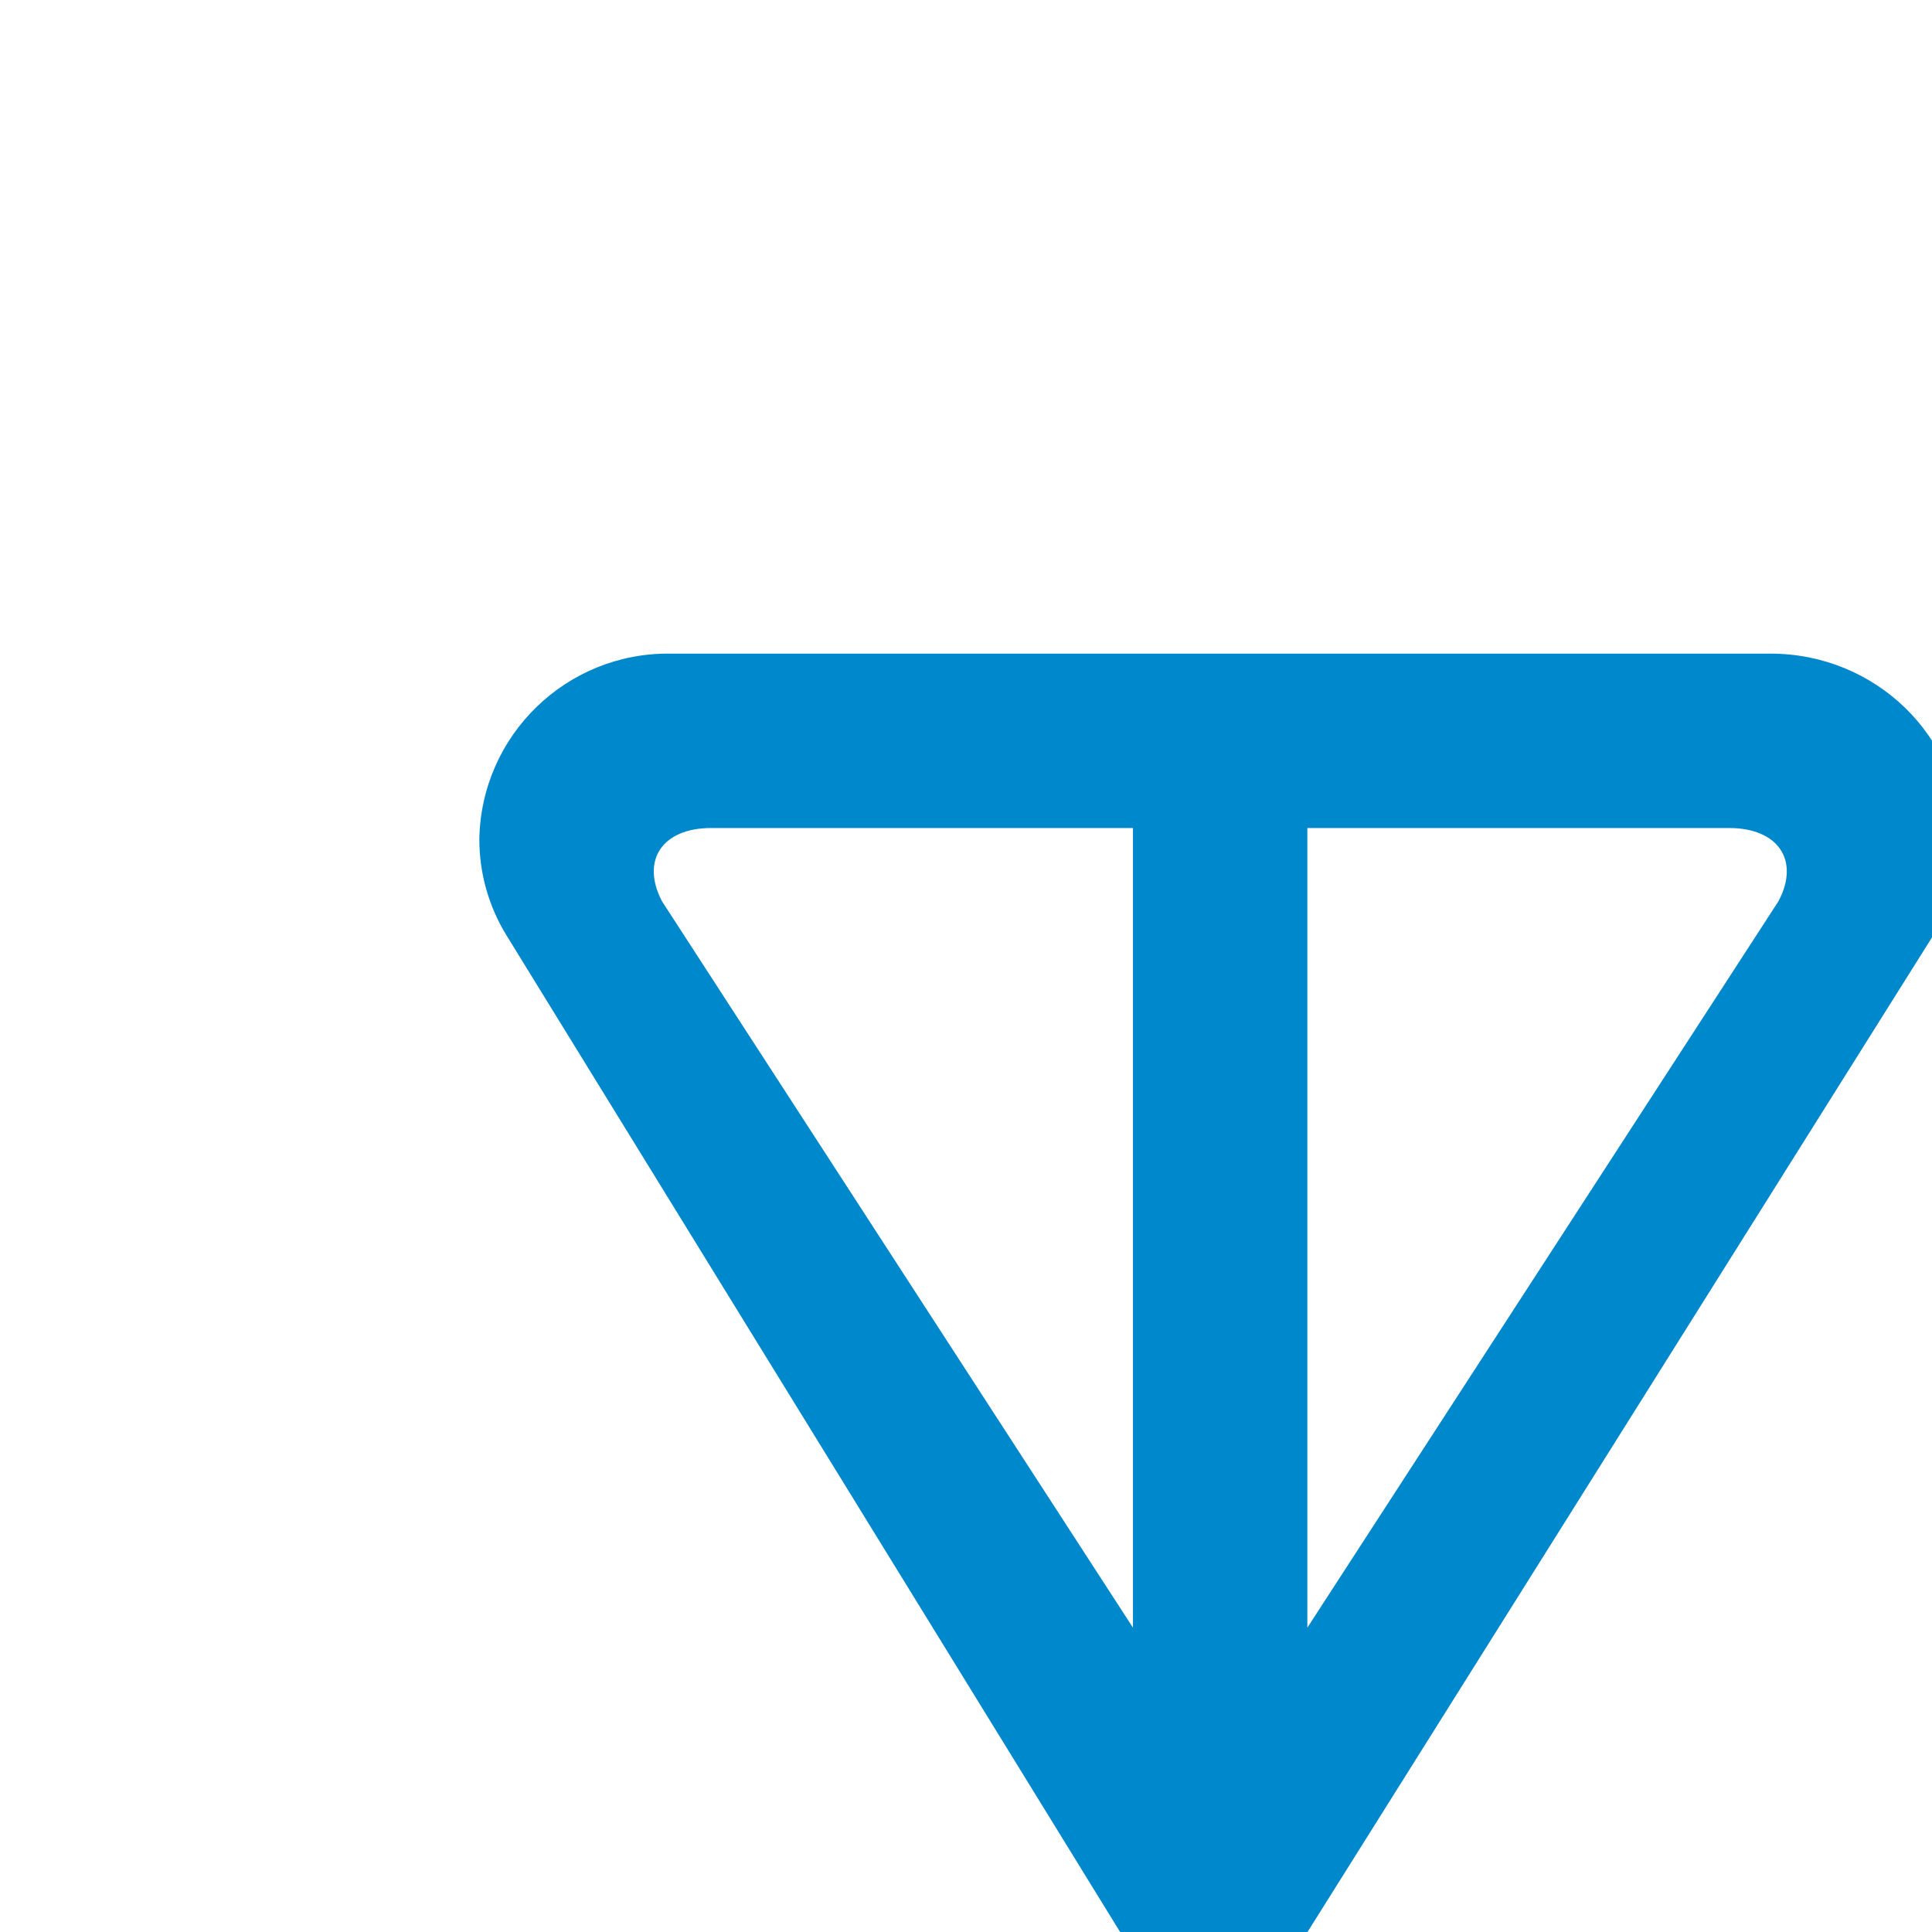
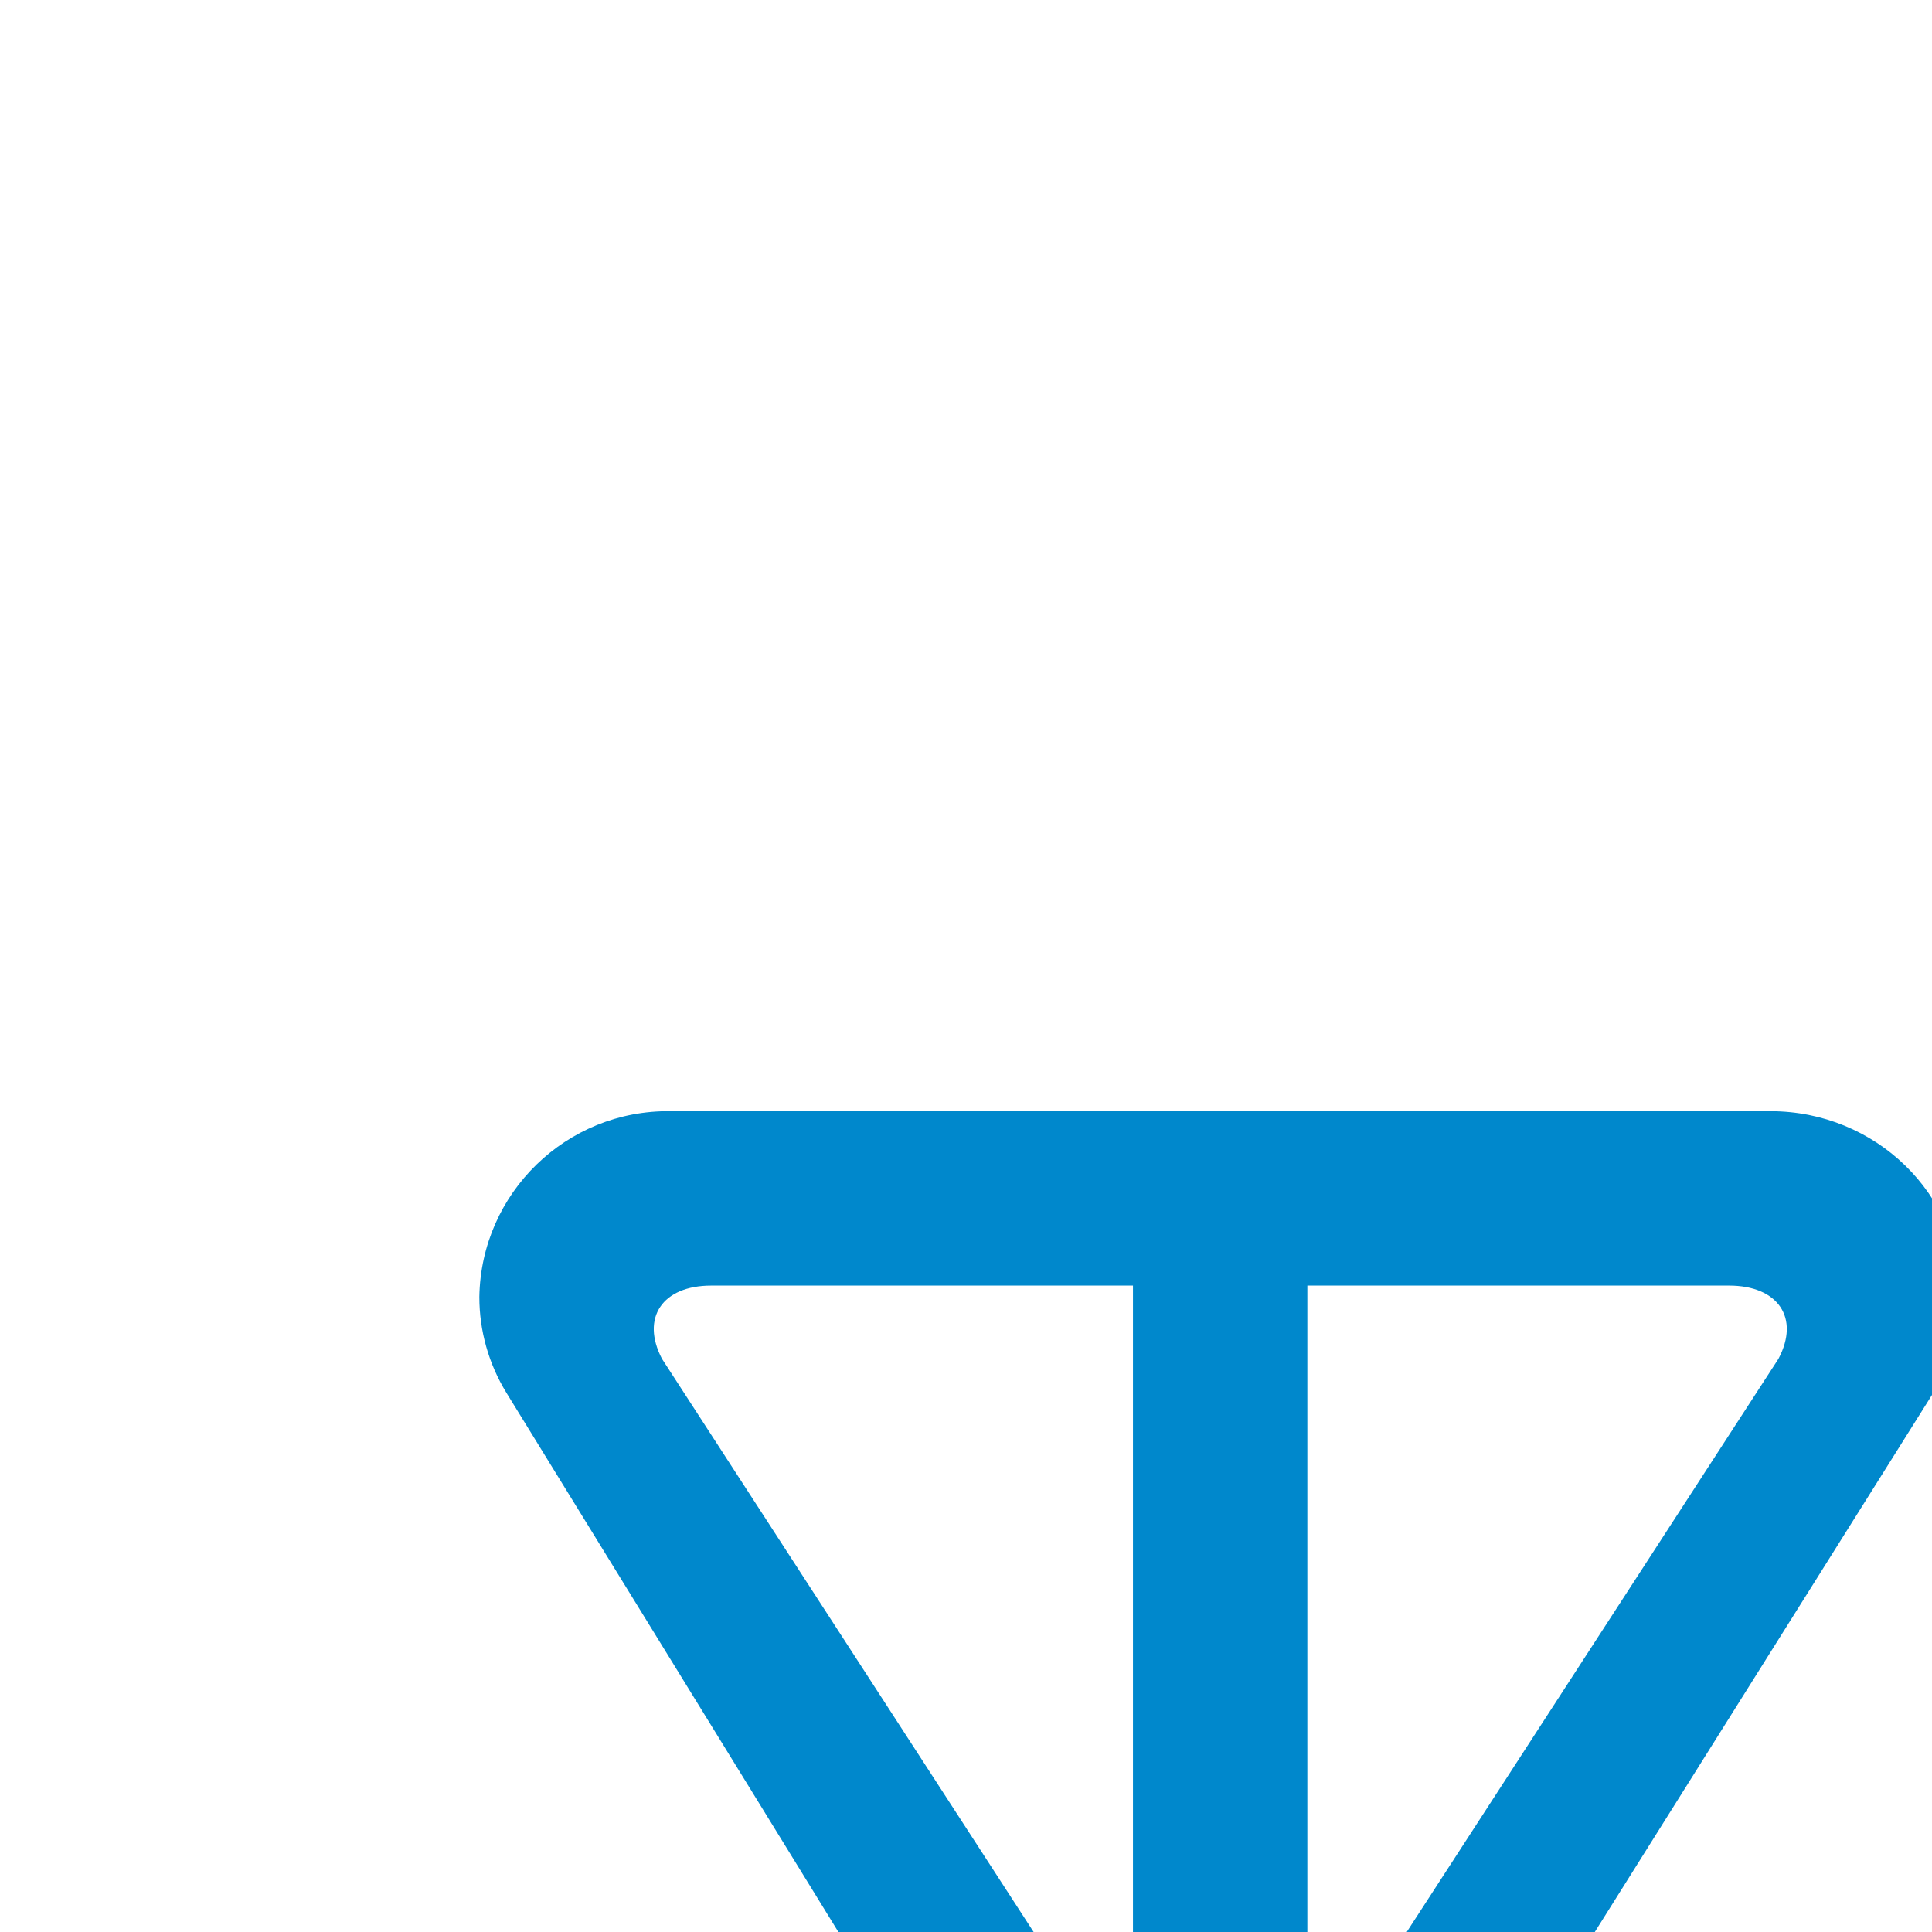
- <svg xmlns="http://www.w3.org/2000/svg" width="200" height="200" viewBox="0 0 19 19">
+ <svg xmlns="http://www.w3.org/2000/svg" width="200" height="200" viewBox="0 0 19 10">
  <path fill="#08C" d="M19.011 9.201L12.66 19.316a.857.857 0 0 1-1.453-.005L4.98 9.197a1.8 1.8 0 0 1-.266-.943a1.856 1.856 0 0 1 1.881-1.826h10.817c1.033 0 1.873.815 1.873 1.822c0 .334-.094.664-.274.951M6.51 8.863l4.632 7.144V8.143H6.994c-.48 0-.694.317-.484.72m6.347 7.144l4.633-7.144c.214-.403-.005-.72-.485-.72h-4.148z" />
</svg>
